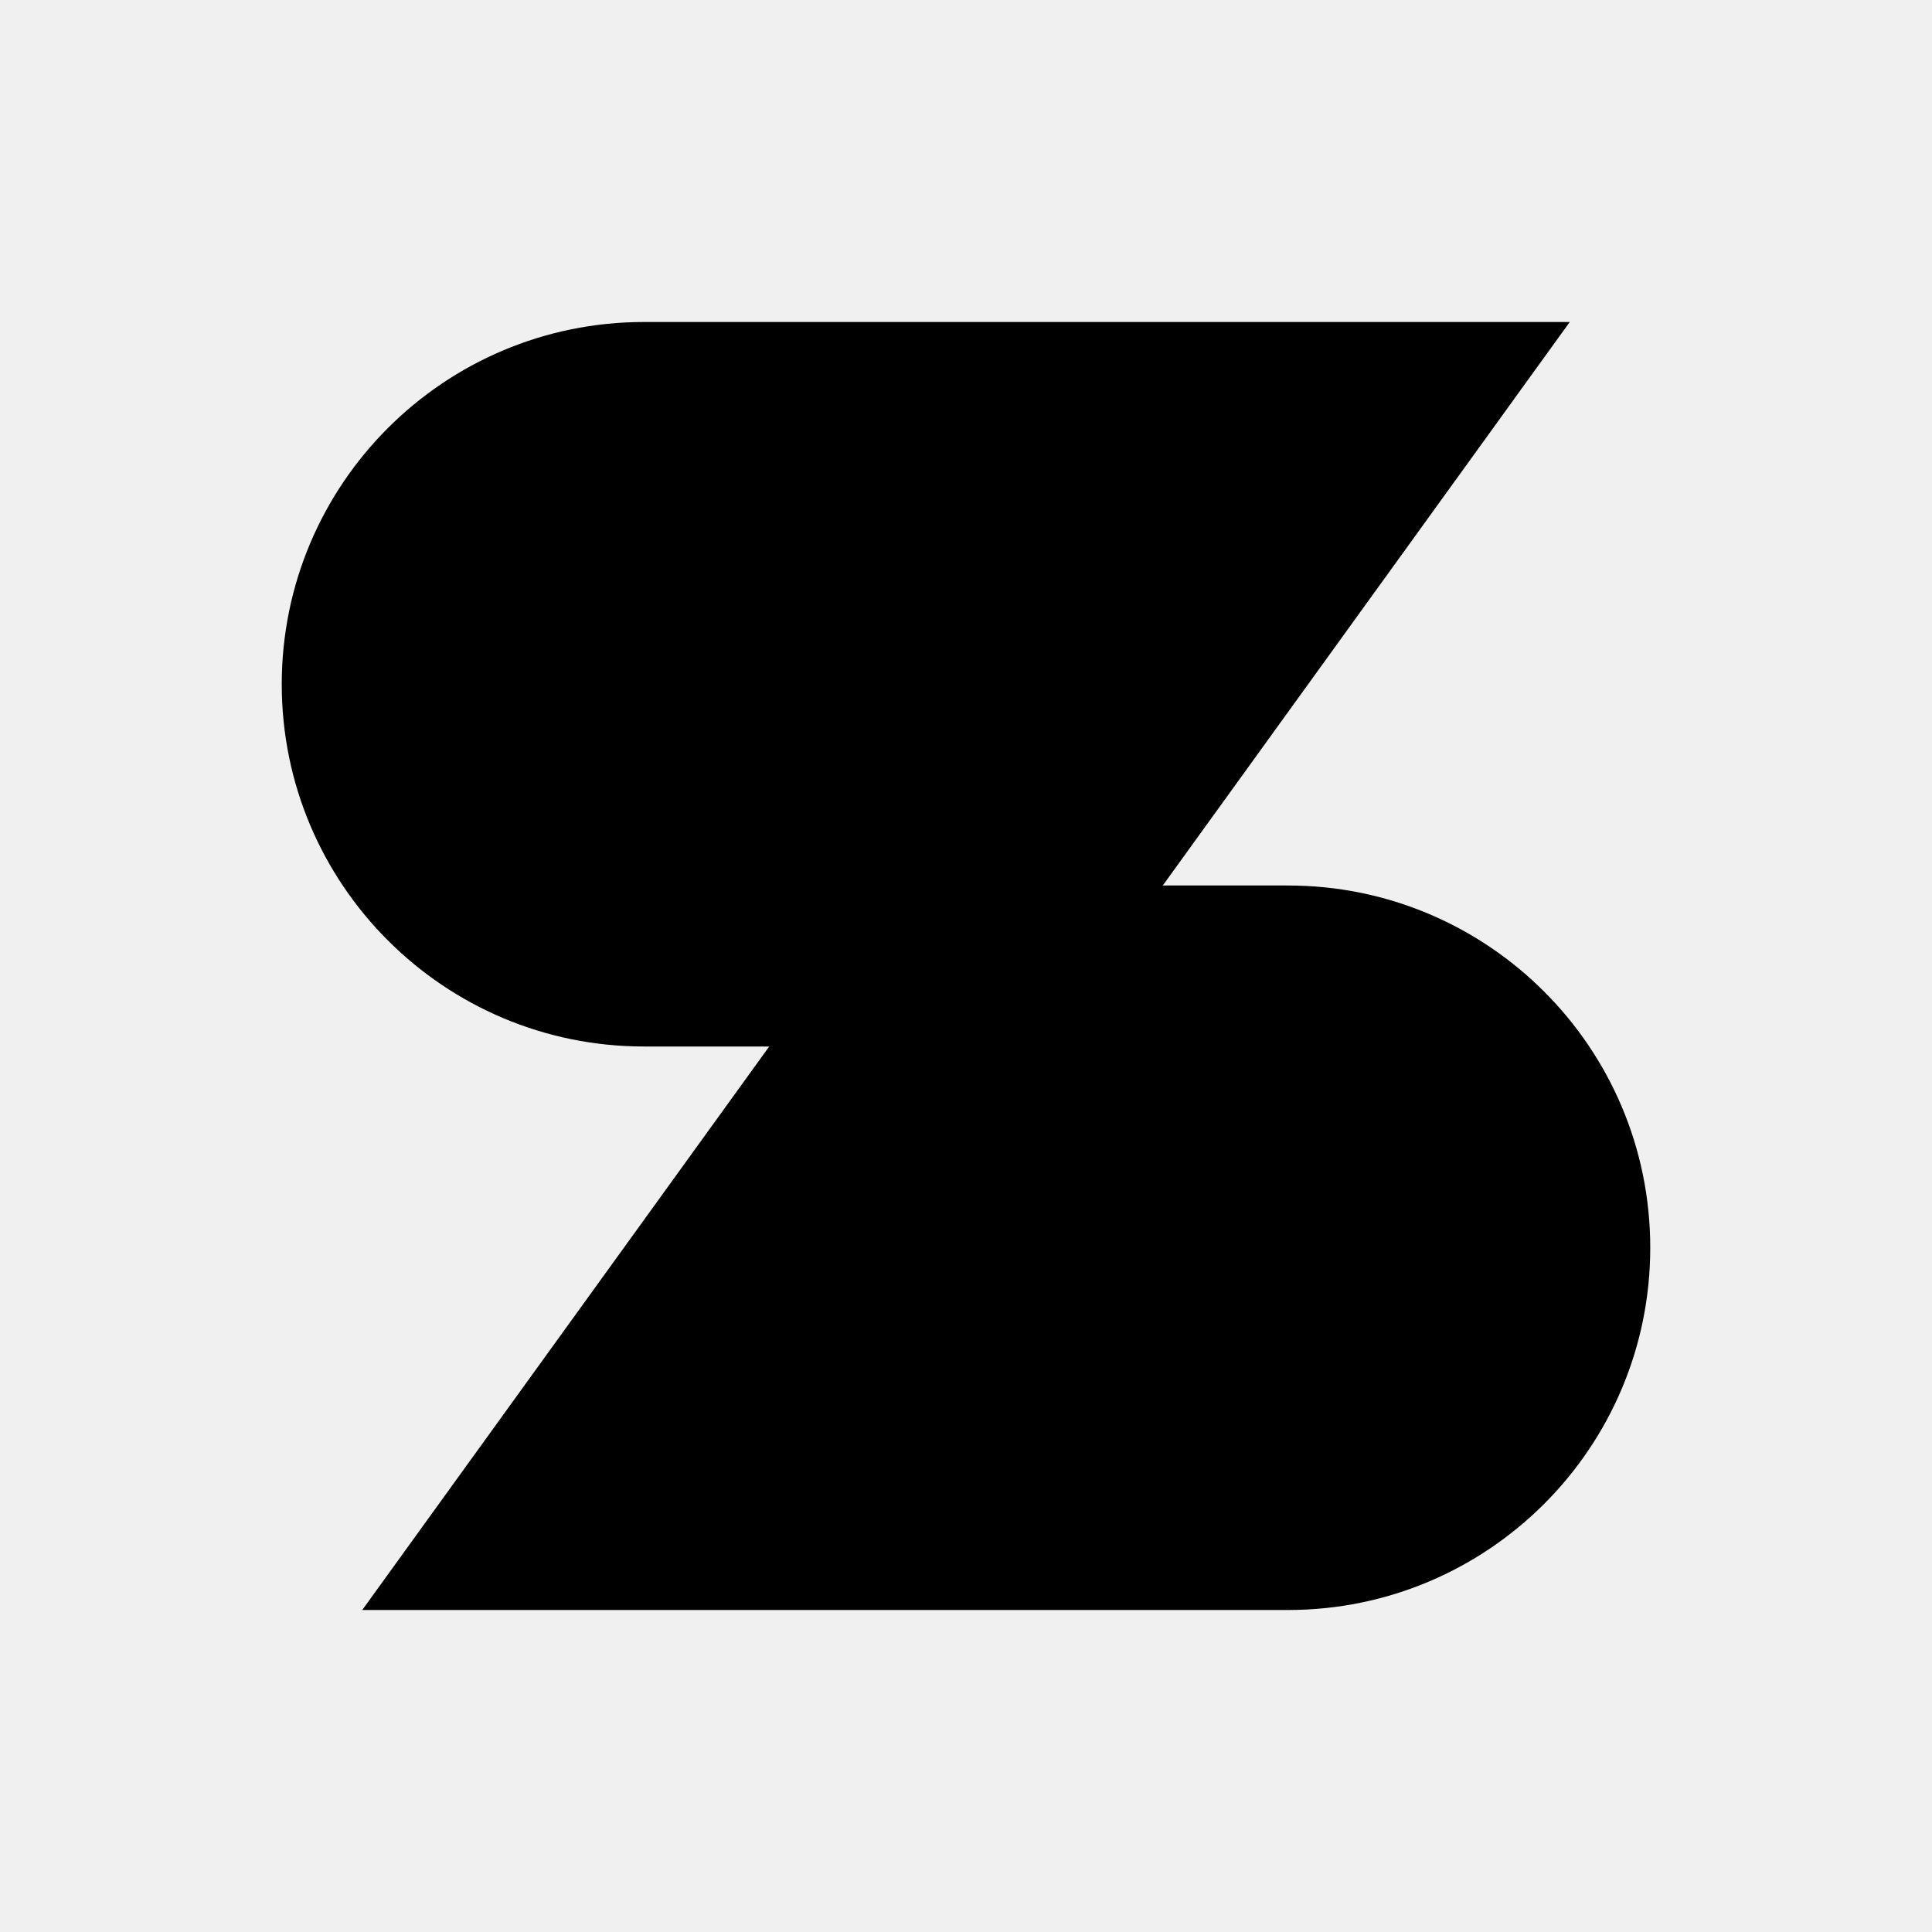
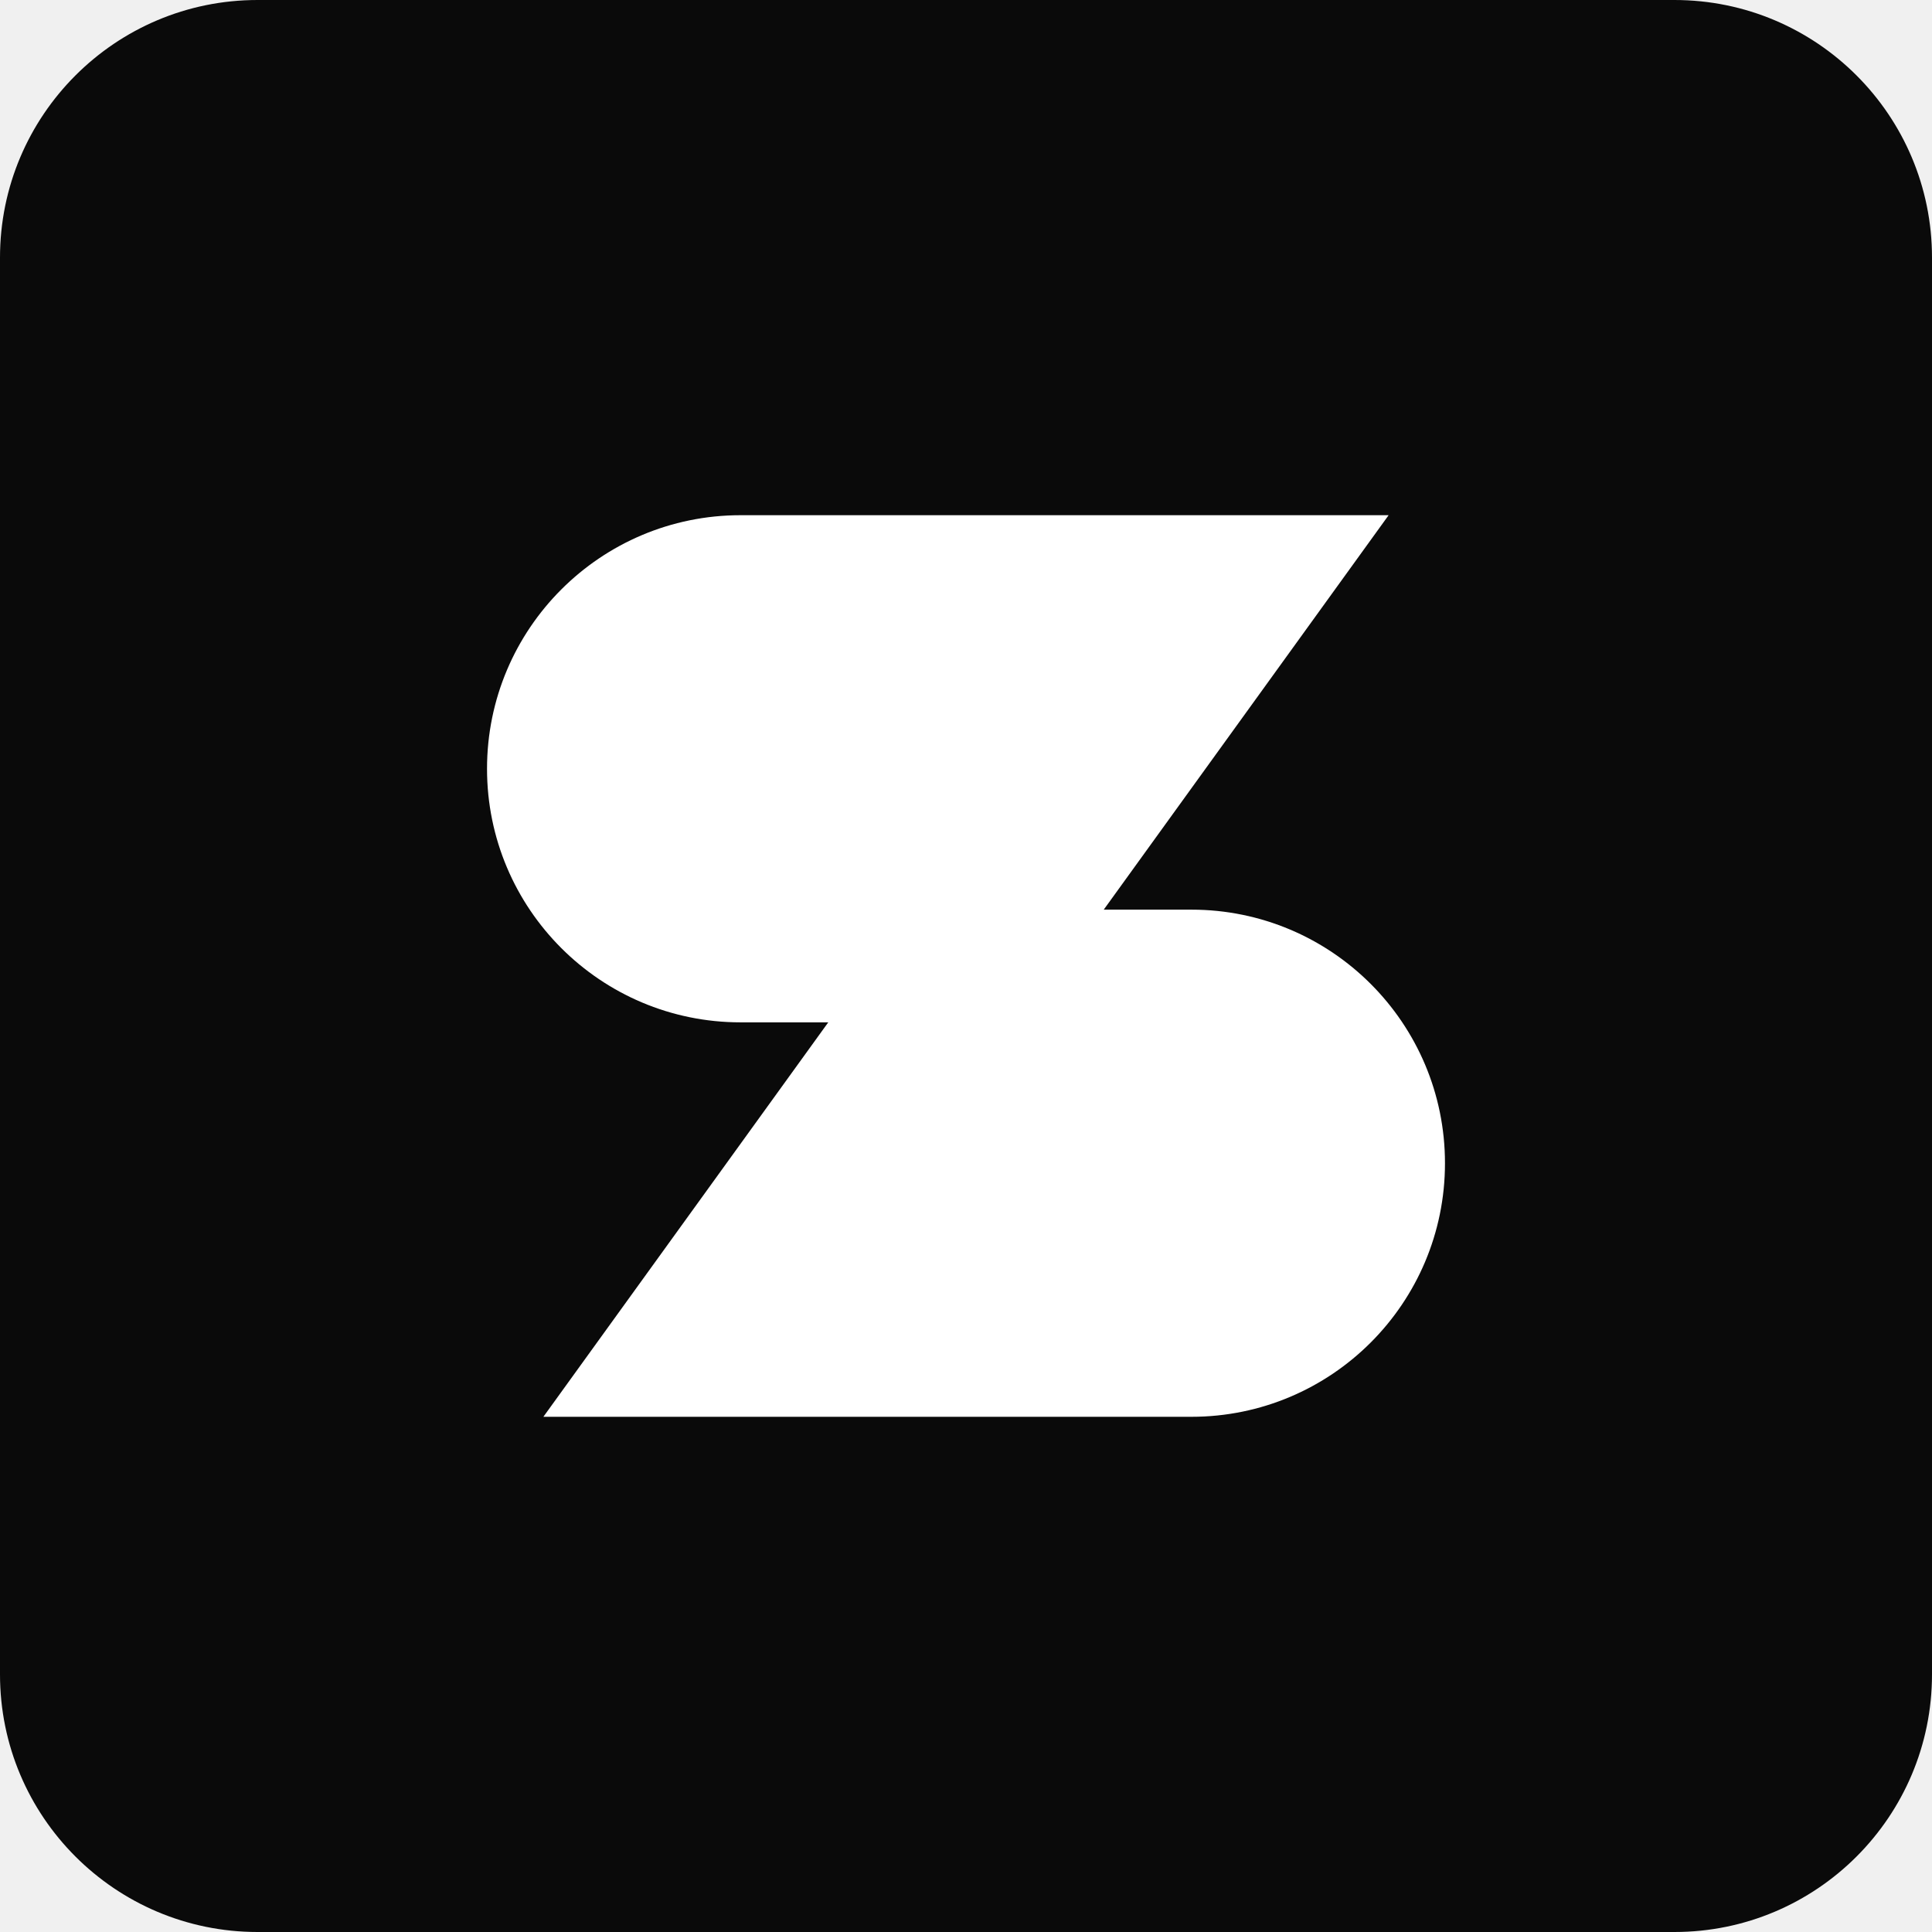
- <svg xmlns="http://www.w3.org/2000/svg" viewBox="0 0 240 240" fill="currentColor" aria-label="satgaze">
-   <path d="M80 40 L195 40 L130 130 L80 130 A45 45 0 0 1 80 40 Z" />
-   <path d="M160 200 L45 200 L110 110 L160 110 A45 45 0 0 1 160 200 Z" />
+ <svg xmlns="http://www.w3.org/2000/svg" viewBox="0 0 240 240" aria-label="Satgaze">
+   <rect width="240" height="240" rx="32" ry="32" fill="#0a0a0a" />
+   <g transform="translate(36 36) scale(0.7)" fill="#ffffff">
+     <path d="M80 40 L195 40 L130 130 L80 130 A45 45 0 0 1 80 40 Z" />
+     <path d="M160 200 L45 200 L110 110 L160 110 A45 45 0 0 1 160 200 Z" />
+   </g>
</svg>
